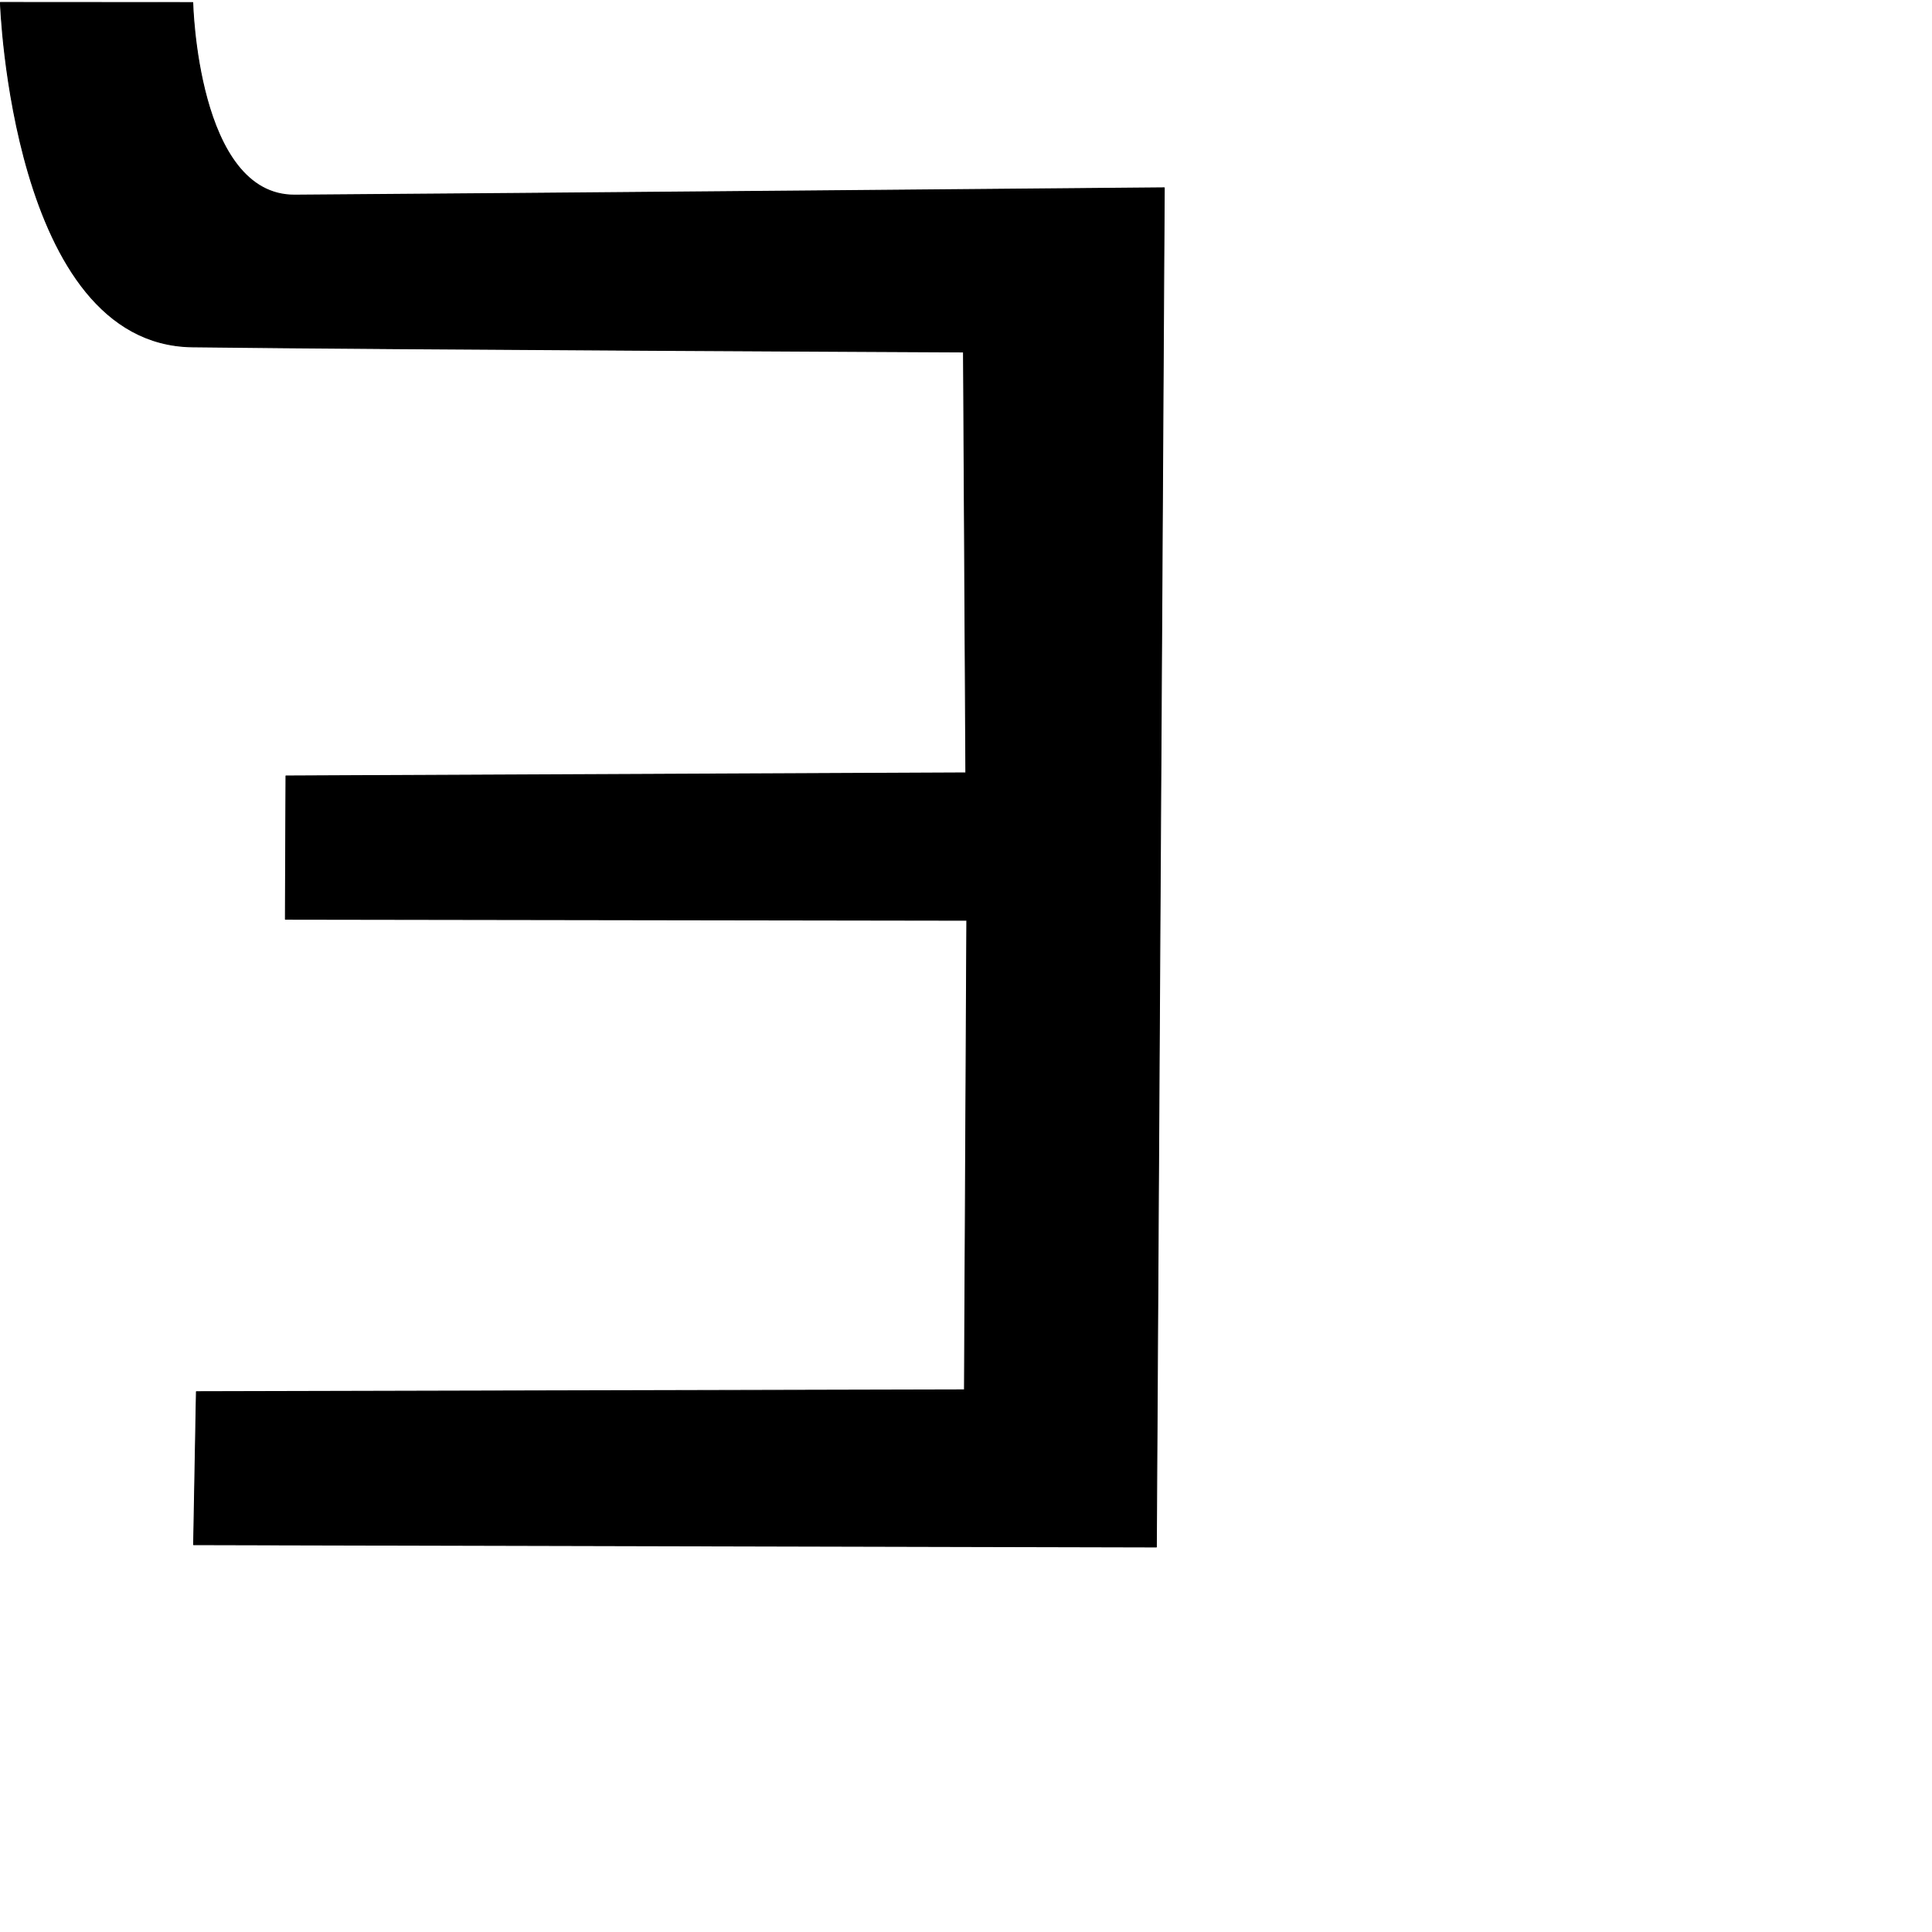
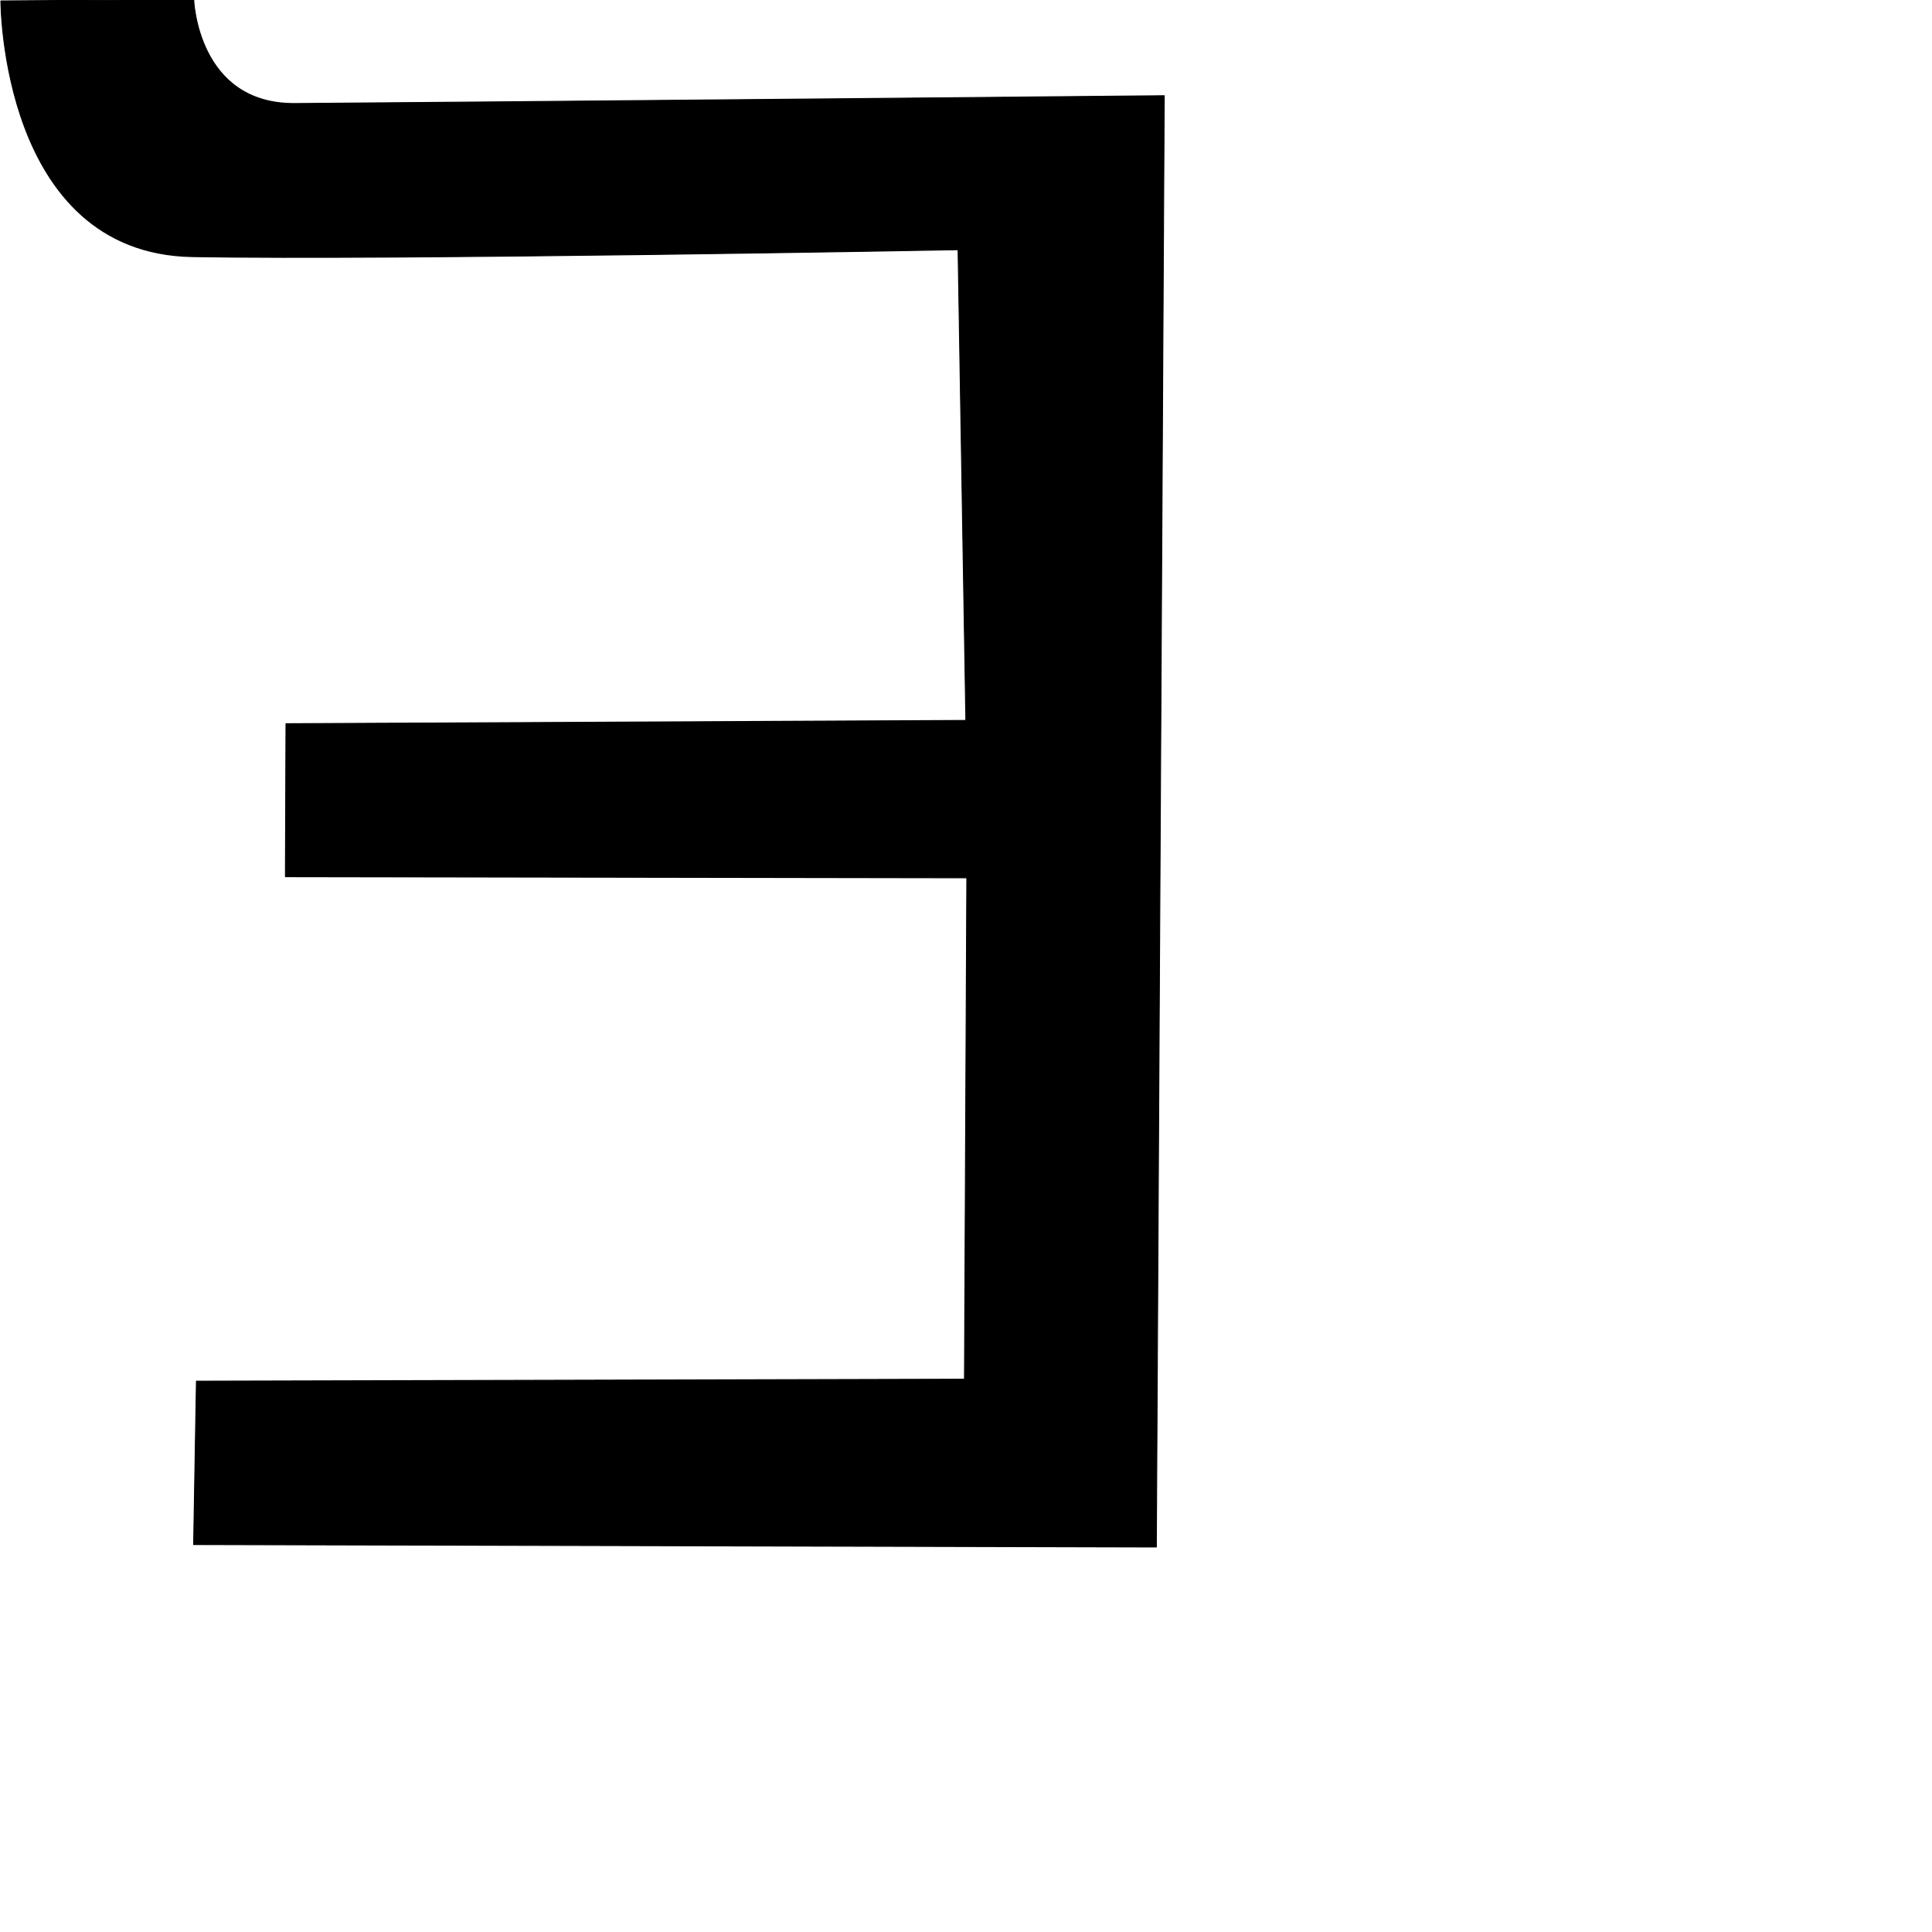
<svg xmlns="http://www.w3.org/2000/svg" width="100%" height="100%" viewBox="0 0 2048 2048" version="1.1" xml:space="preserve" style="fill-rule:evenodd;clip-rule:evenodd;stroke-linecap:round;stroke-linejoin:round;stroke-miterlimit:1.5;">
-   <g id="レイヤー6">
-     <path d="M208.205,1475.26L205.241,1637.44L1225.78,1639.87L1234.15,199.08C1234.15,199.08 519.134,205.497 312.533,206.846C208.883,207.523 204.307,2.719 204.307,2.719L0.438,2.586C0.438,2.586 12.315,365.295 203.96,367.678C413.096,370.278 1021.34,373.105 1021.34,373.105L1023.84,819.292L303.133,822.55L302.538,974.418L1024.86,975.513L1022.37,1473.32L208.205,1475.26Z" style="stroke:black;stroke-width:1px;" />
+   <g transform="matrix(1,0,0,1.06775,0,-111.098)">
+     <g id="レイヤー6">
+       <path d="M208.205,1475.26L205.241,1637.44L1225.78,1639.87L1234.15,199.08C1234.15,199.08 519.134,205.497 312.533,206.846C208.883,207.523 205.342,103.485 205.342,103.485L0.932,104.976C0.932,104.976 0.723,355.287 203.856,358.799C412.974,362.415 1015.59,351.936 1015.59,351.936L1023.84,819.292L303.133,822.55L302.538,974.418L1024.86,975.513L1022.37,1473.32L208.205,1475.26Z" style="stroke:black;stroke-width:0.97px;" />
+     </g>
  </g>
</svg>
